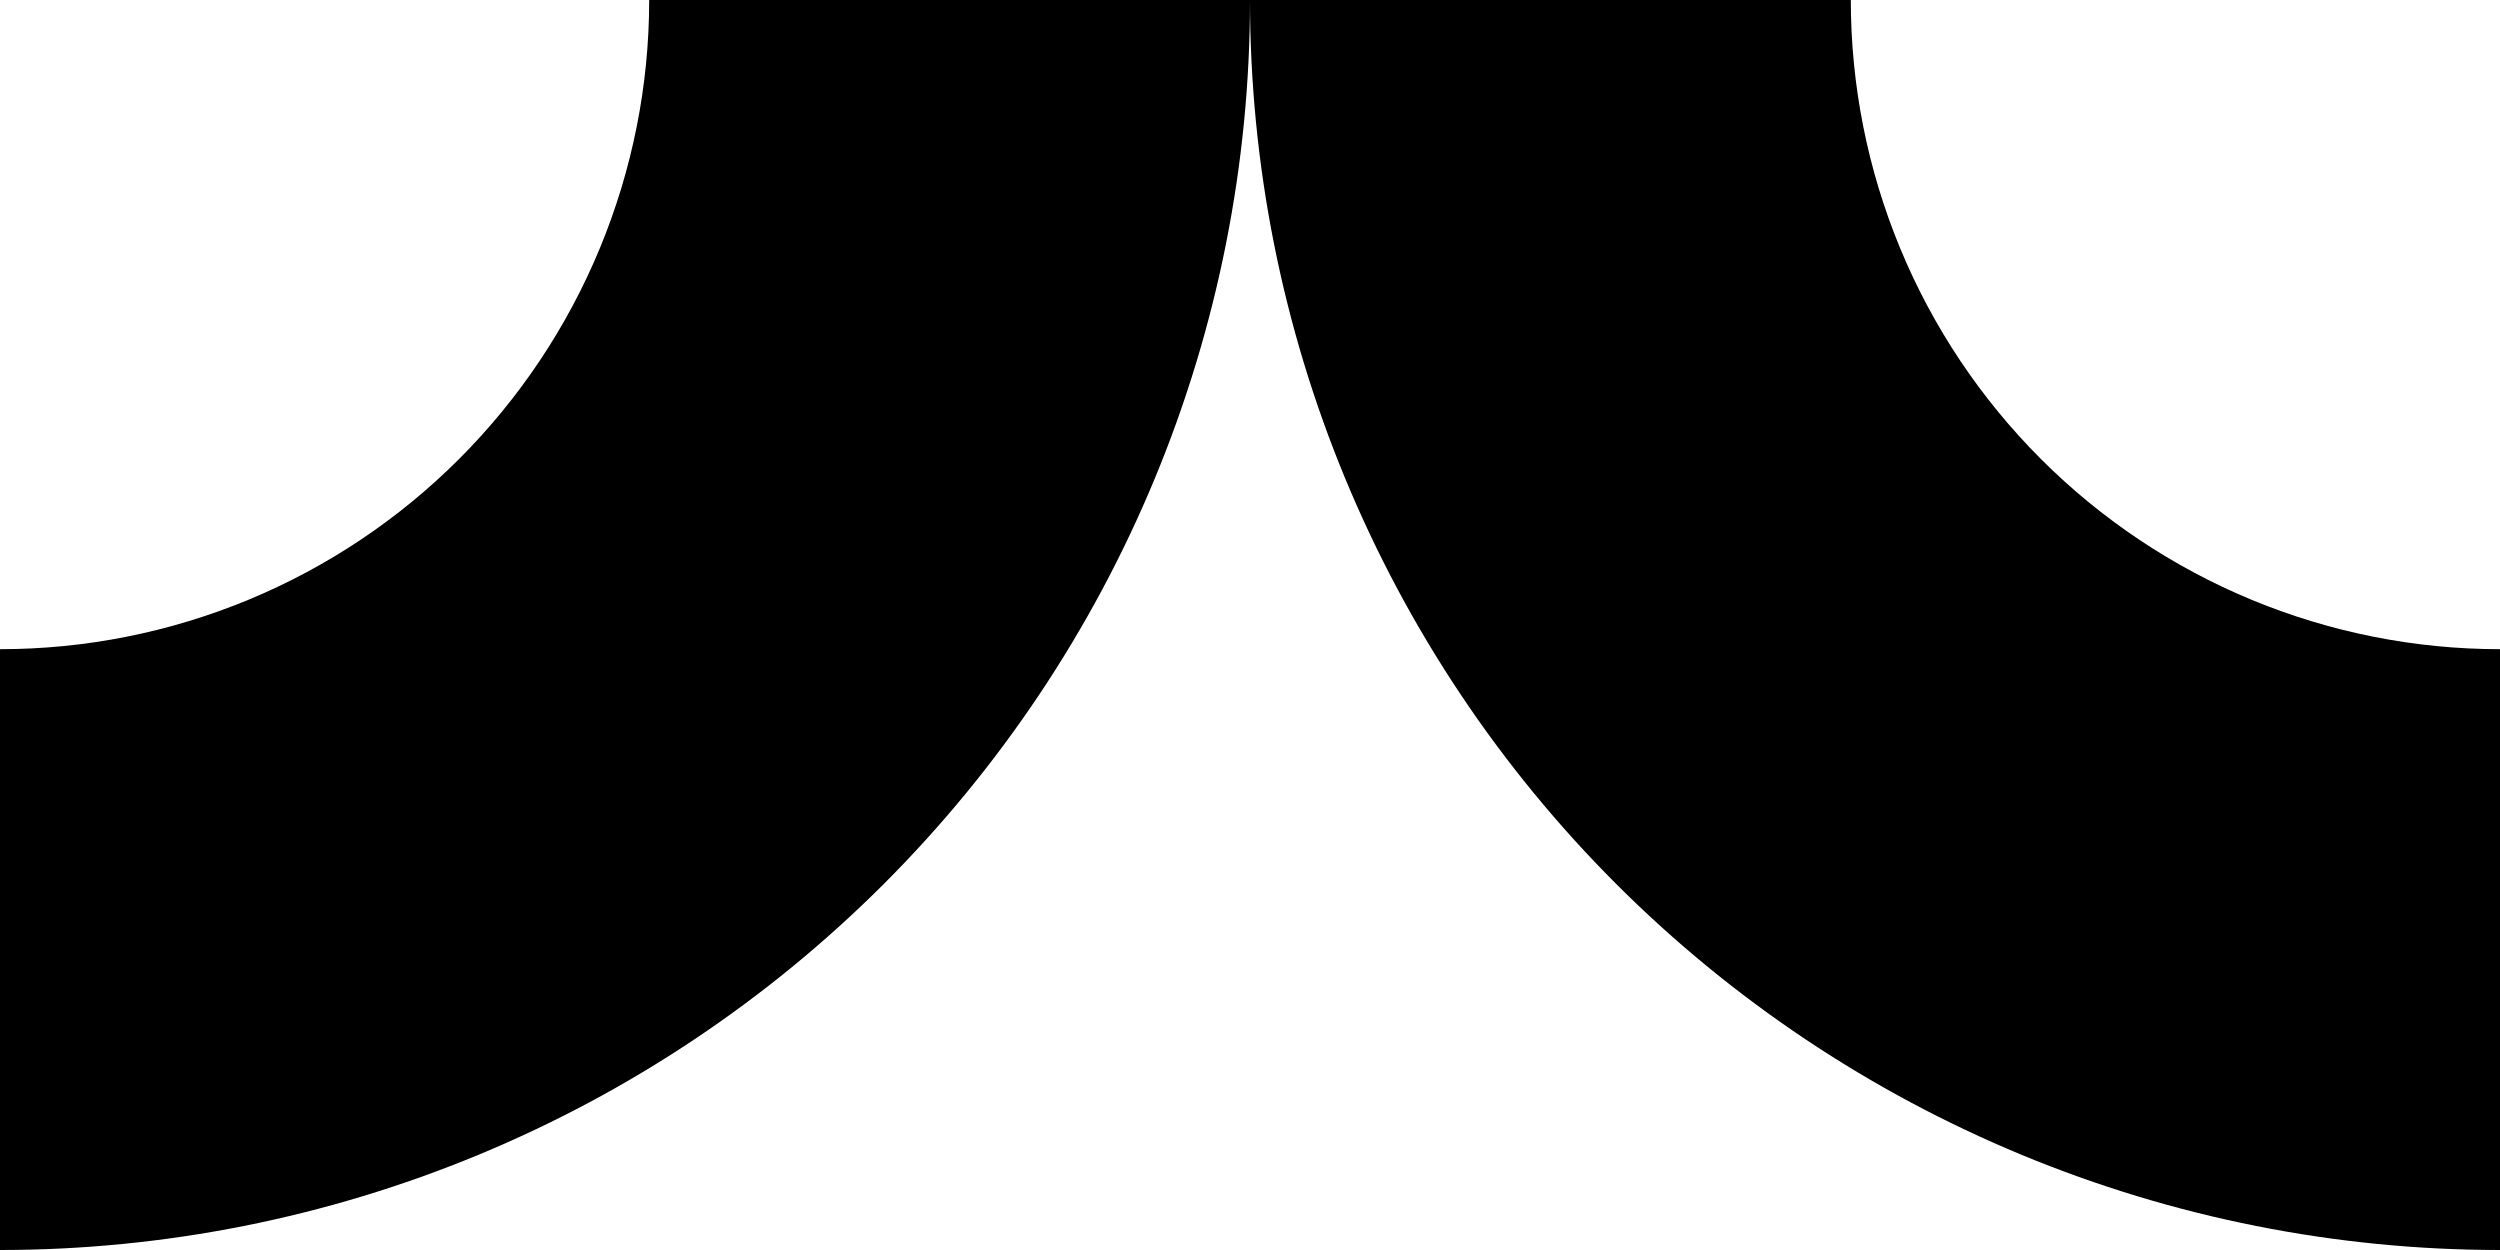
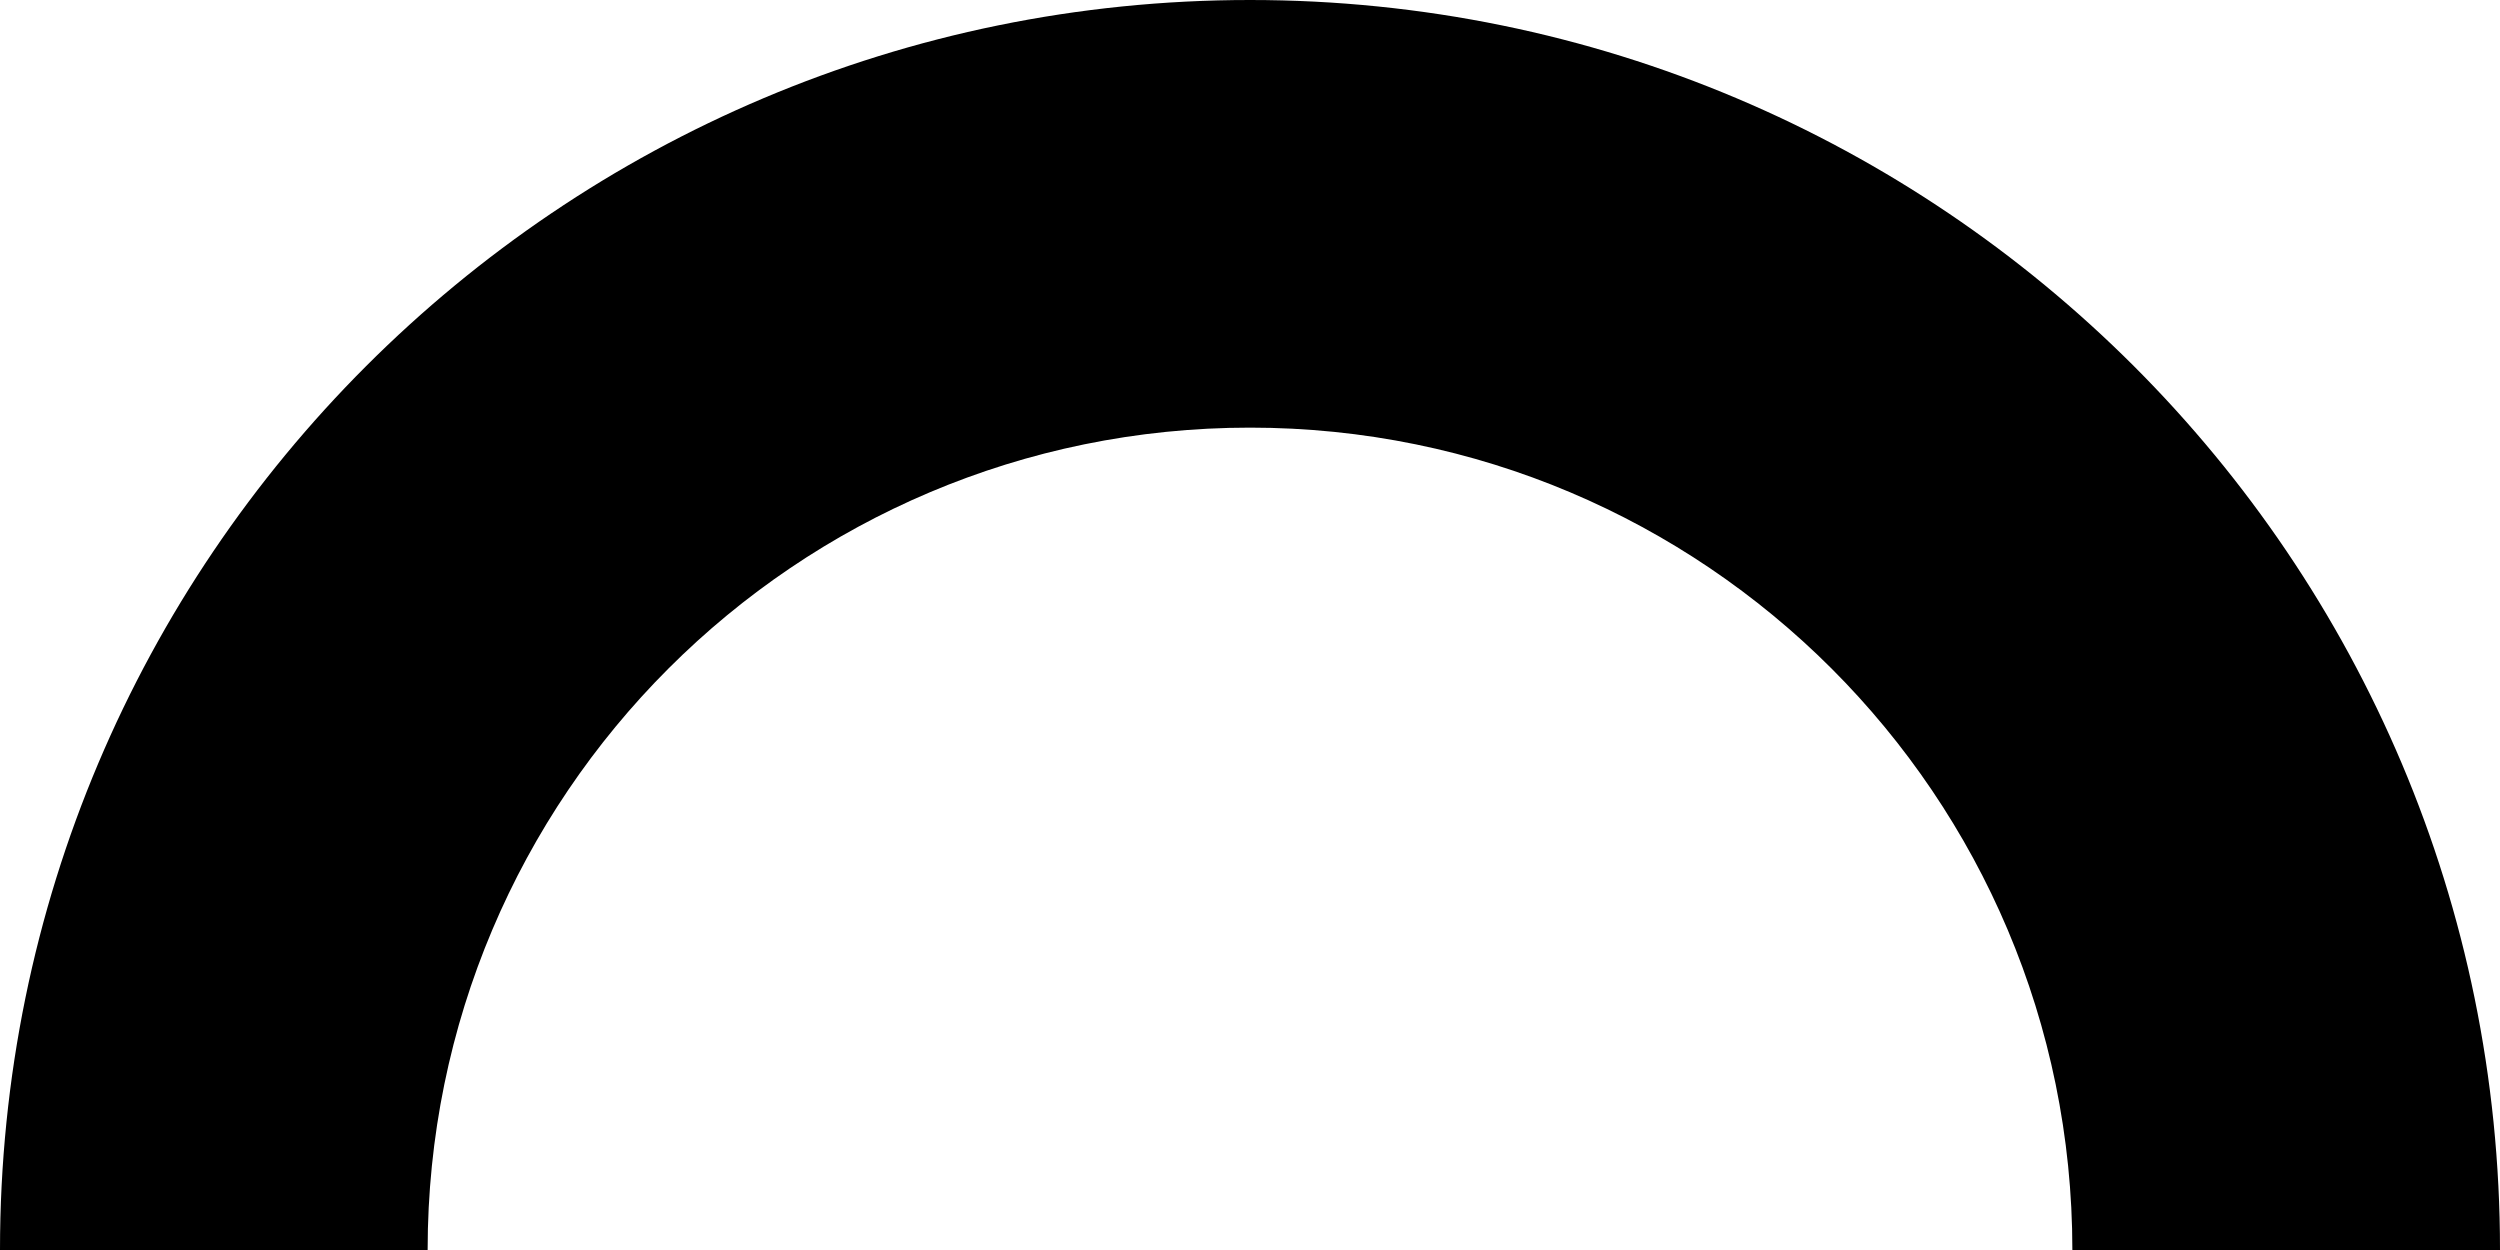
<svg xmlns="http://www.w3.org/2000/svg" width="304" height="152" viewBox="0 0 304 152" fill="none">
-   <path d="M152 1.28612e-05C152 19.961 148.068 39.726 140.43 58.168C132.791 76.609 121.595 93.366 107.48 107.48C93.366 121.595 76.609 132.791 58.168 140.43C39.726 148.068 19.961 152 0 152L3.19349e-06 78.941C10.367 78.942 20.632 76.9 30.21 72.932C39.787 68.965 48.49 63.15 55.82 55.82C63.15 48.49 68.965 39.787 72.932 30.21C76.9 20.632 78.941 10.367 78.941 1.28612e-05H152Z" fill="black" />
-   <path d="M304 152C284.039 152 264.274 148.068 245.832 140.43C227.391 132.791 210.634 121.595 196.52 107.48C182.405 93.366 171.209 76.609 163.57 58.168C155.932 39.726 152 19.961 152 1.28612e-05L225.059 0C225.059 10.367 227.1 20.632 231.068 30.21C235.035 39.787 240.85 48.49 248.18 55.82C255.51 63.15 264.213 68.965 273.79 72.932C283.368 76.9 293.633 78.941 304 78.941V152Z" fill="black" />
+   <path fill-rule="evenodd" clip-rule="evenodd" fill="black" d="M0.00,152.00 A152.00,152.00 0 0 1 304.00,152.00 L252.00,152.00 A100.00,100.00 0 0 0 52.00,152.00 Z" />
</svg>
